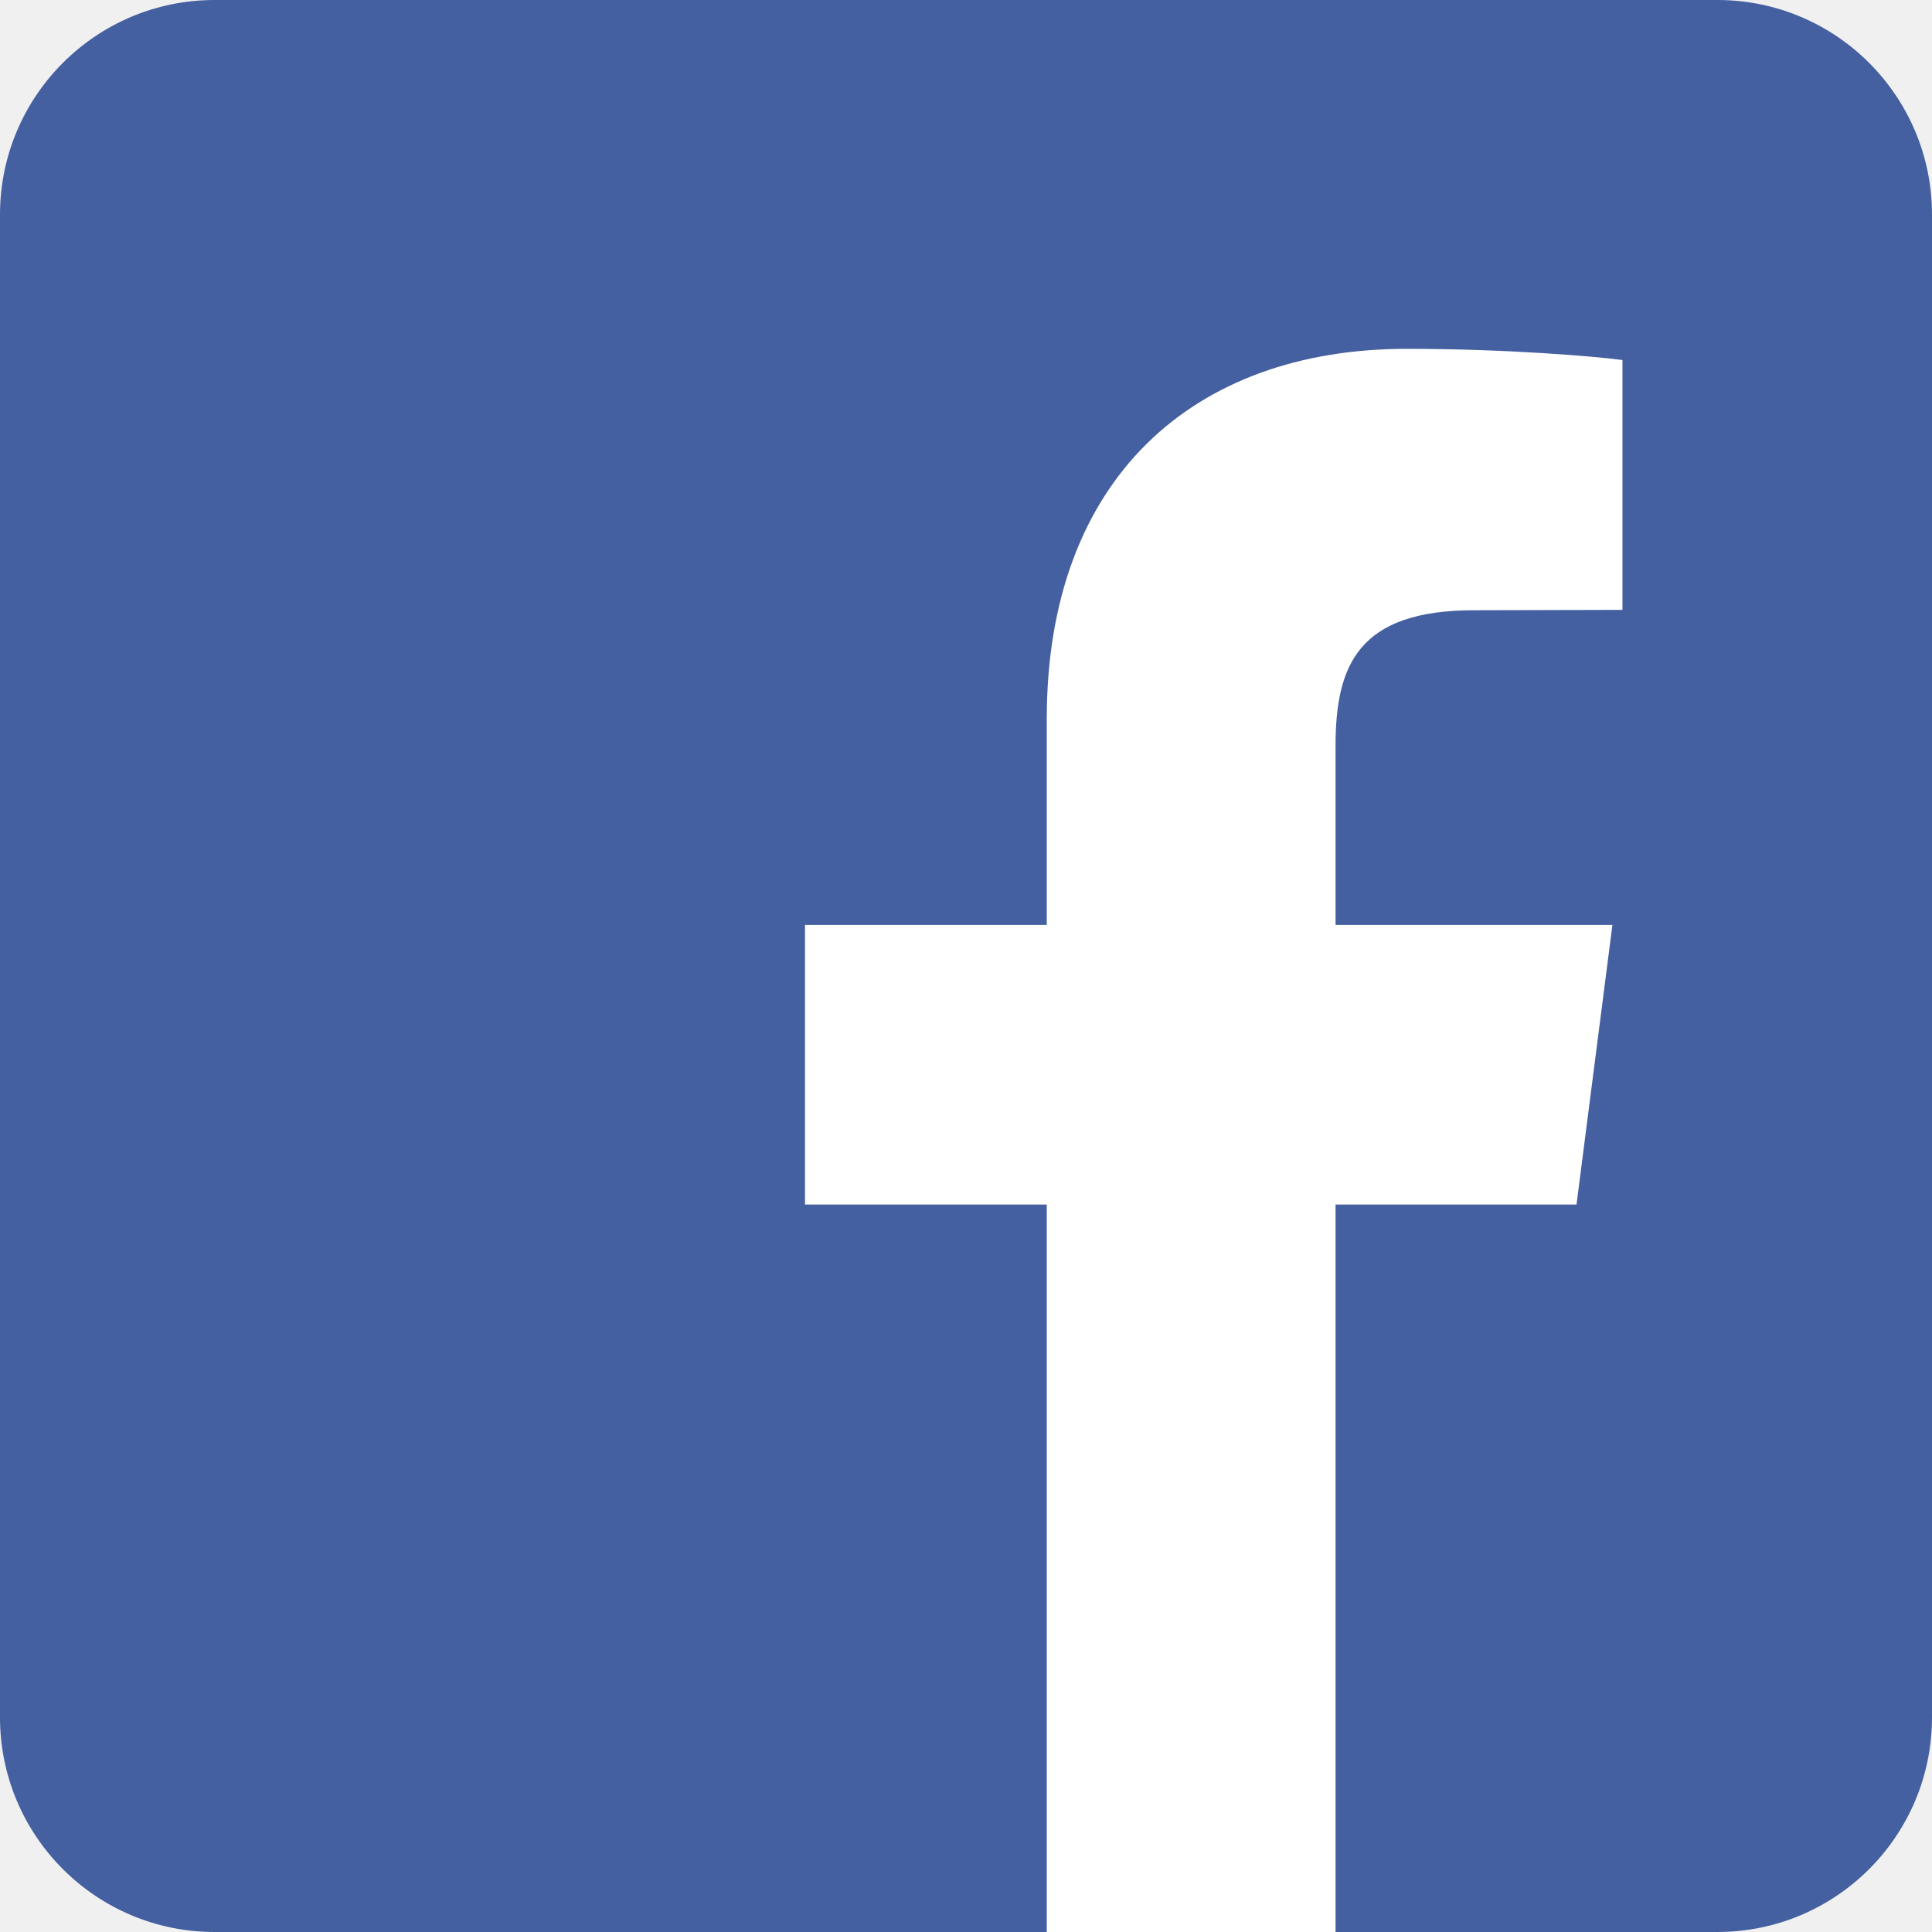
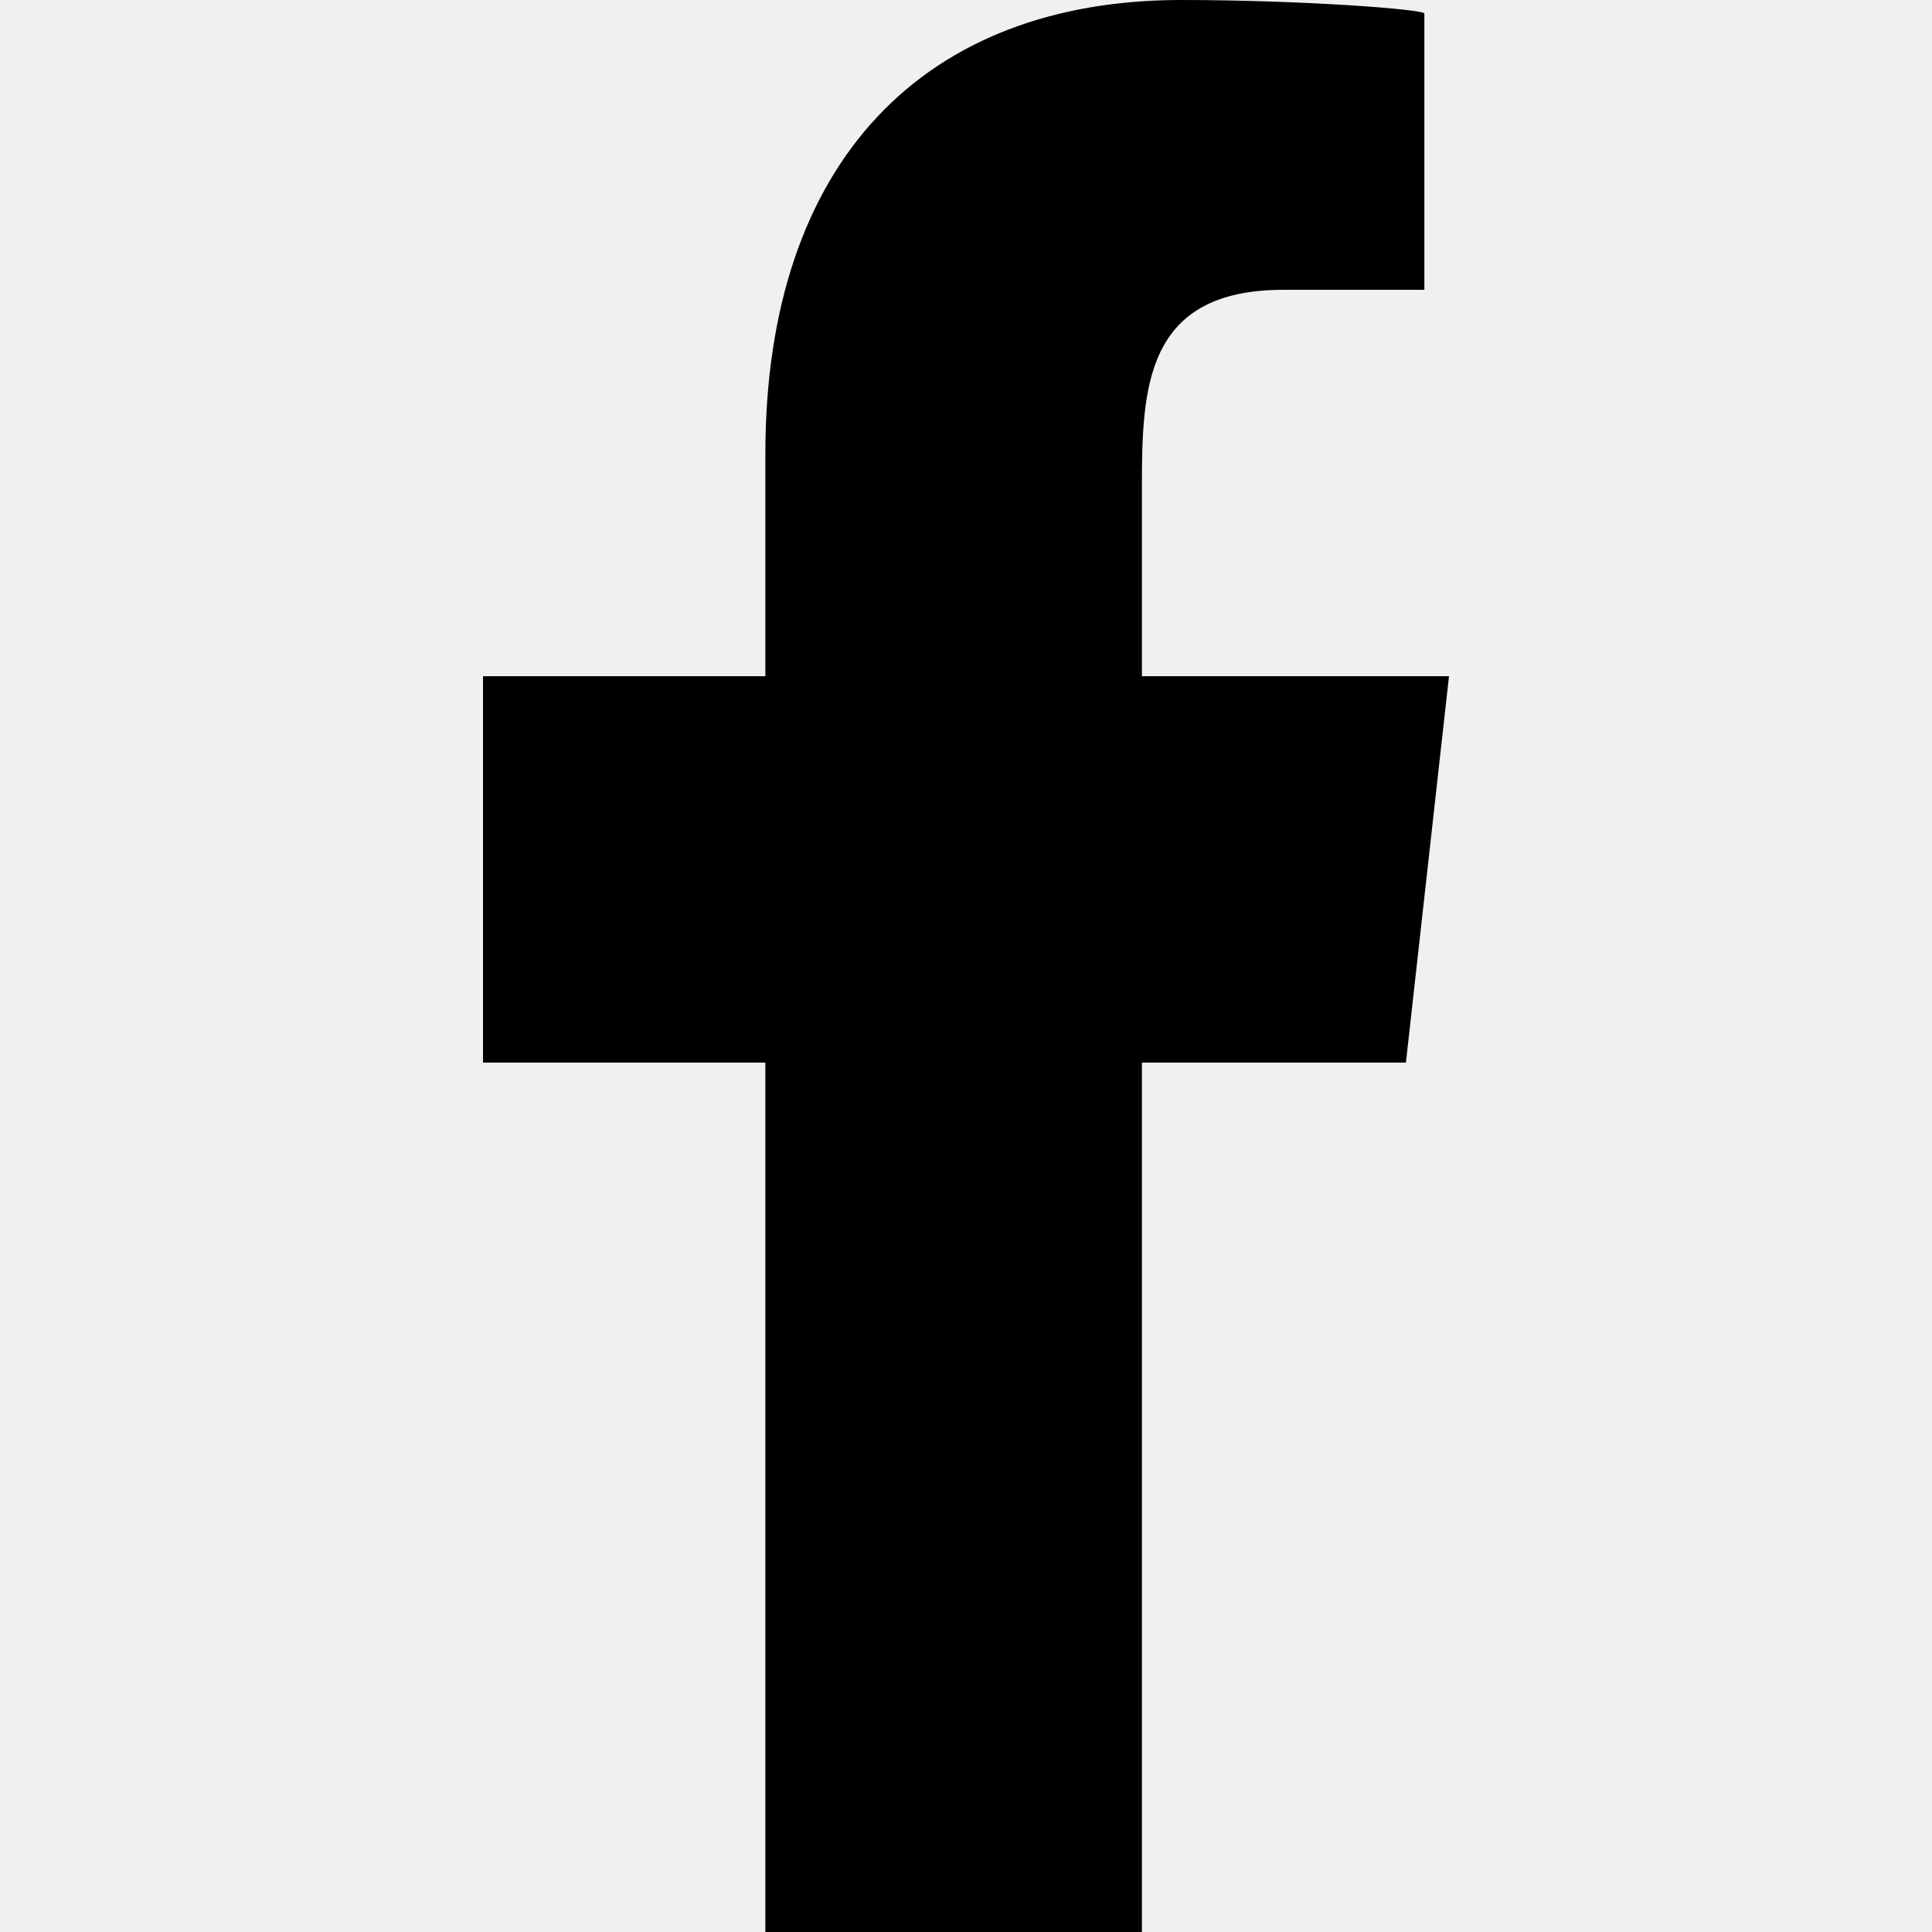
- <svg xmlns="http://www.w3.org/2000/svg" viewBox="0 0 72 72" version="1.1">
-   <defs />
+ <svg xmlns="http://www.w3.org/2000/svg" width="800px" height="800px" viewBox="-5 0 20 20" version="1.1">
+   <defs>
+ 
+ </defs>
  <g id="Page-1" stroke="none" stroke-width="1" fill="none" fill-rule="evenodd">
-     <g id="Social-Icons---Circle" transform="translate(-152, -43)">
-       <g id="Facebook" transform="translate(152, 43)">
-         <rect id="Oval" fill="#4460A0" x="0" y="0" width="72" height="72" rx="8" />
-         <path d="M60.464,13.417 L60.464,22.728 L54.938,22.742 C50.607,22.742 49.772,24.8 49.772,27.808 L49.772,34.47 L60.09,34.47 L58.752,44.889 L49.772,44.889 L49.772,72 L39.01,72 L39.01,44.889 L30,44.889 L30,34.47 L39.01,34.47 L39.01,26.786 C39.01,17.864 44.448,13 52.42,13 C56.22,13 59.5,13.288 60.464,13.417 Z" fill="#FFFFFF" />
+     <g id="Dribbble-Light-Preview" transform="translate(-385, -7399)" fill="#000000">
+       <g id="icons" transform="translate(56, 160)">
+         <path d="M335.821,7259 L335.821,7250 L338.554,7250 L339,7246 L335.821,7246 L335.821,7244.052 C335.821,7243.022 335.848,7242 337.287,7242 L338.745,7242 L338.745,7239.14 C338.745,7239.097 337.492,7239 336.226,7239 C333.58,7239 331.923,7240.657 331.923,7243.7 L331.923,7246 L329,7246 L329,7250 L331.923,7250 L331.923,7259 L335.821,7259 Z" id="facebook-[#176]">
+ 
+ </path>
      </g>
    </g>
  </g>
</svg>
